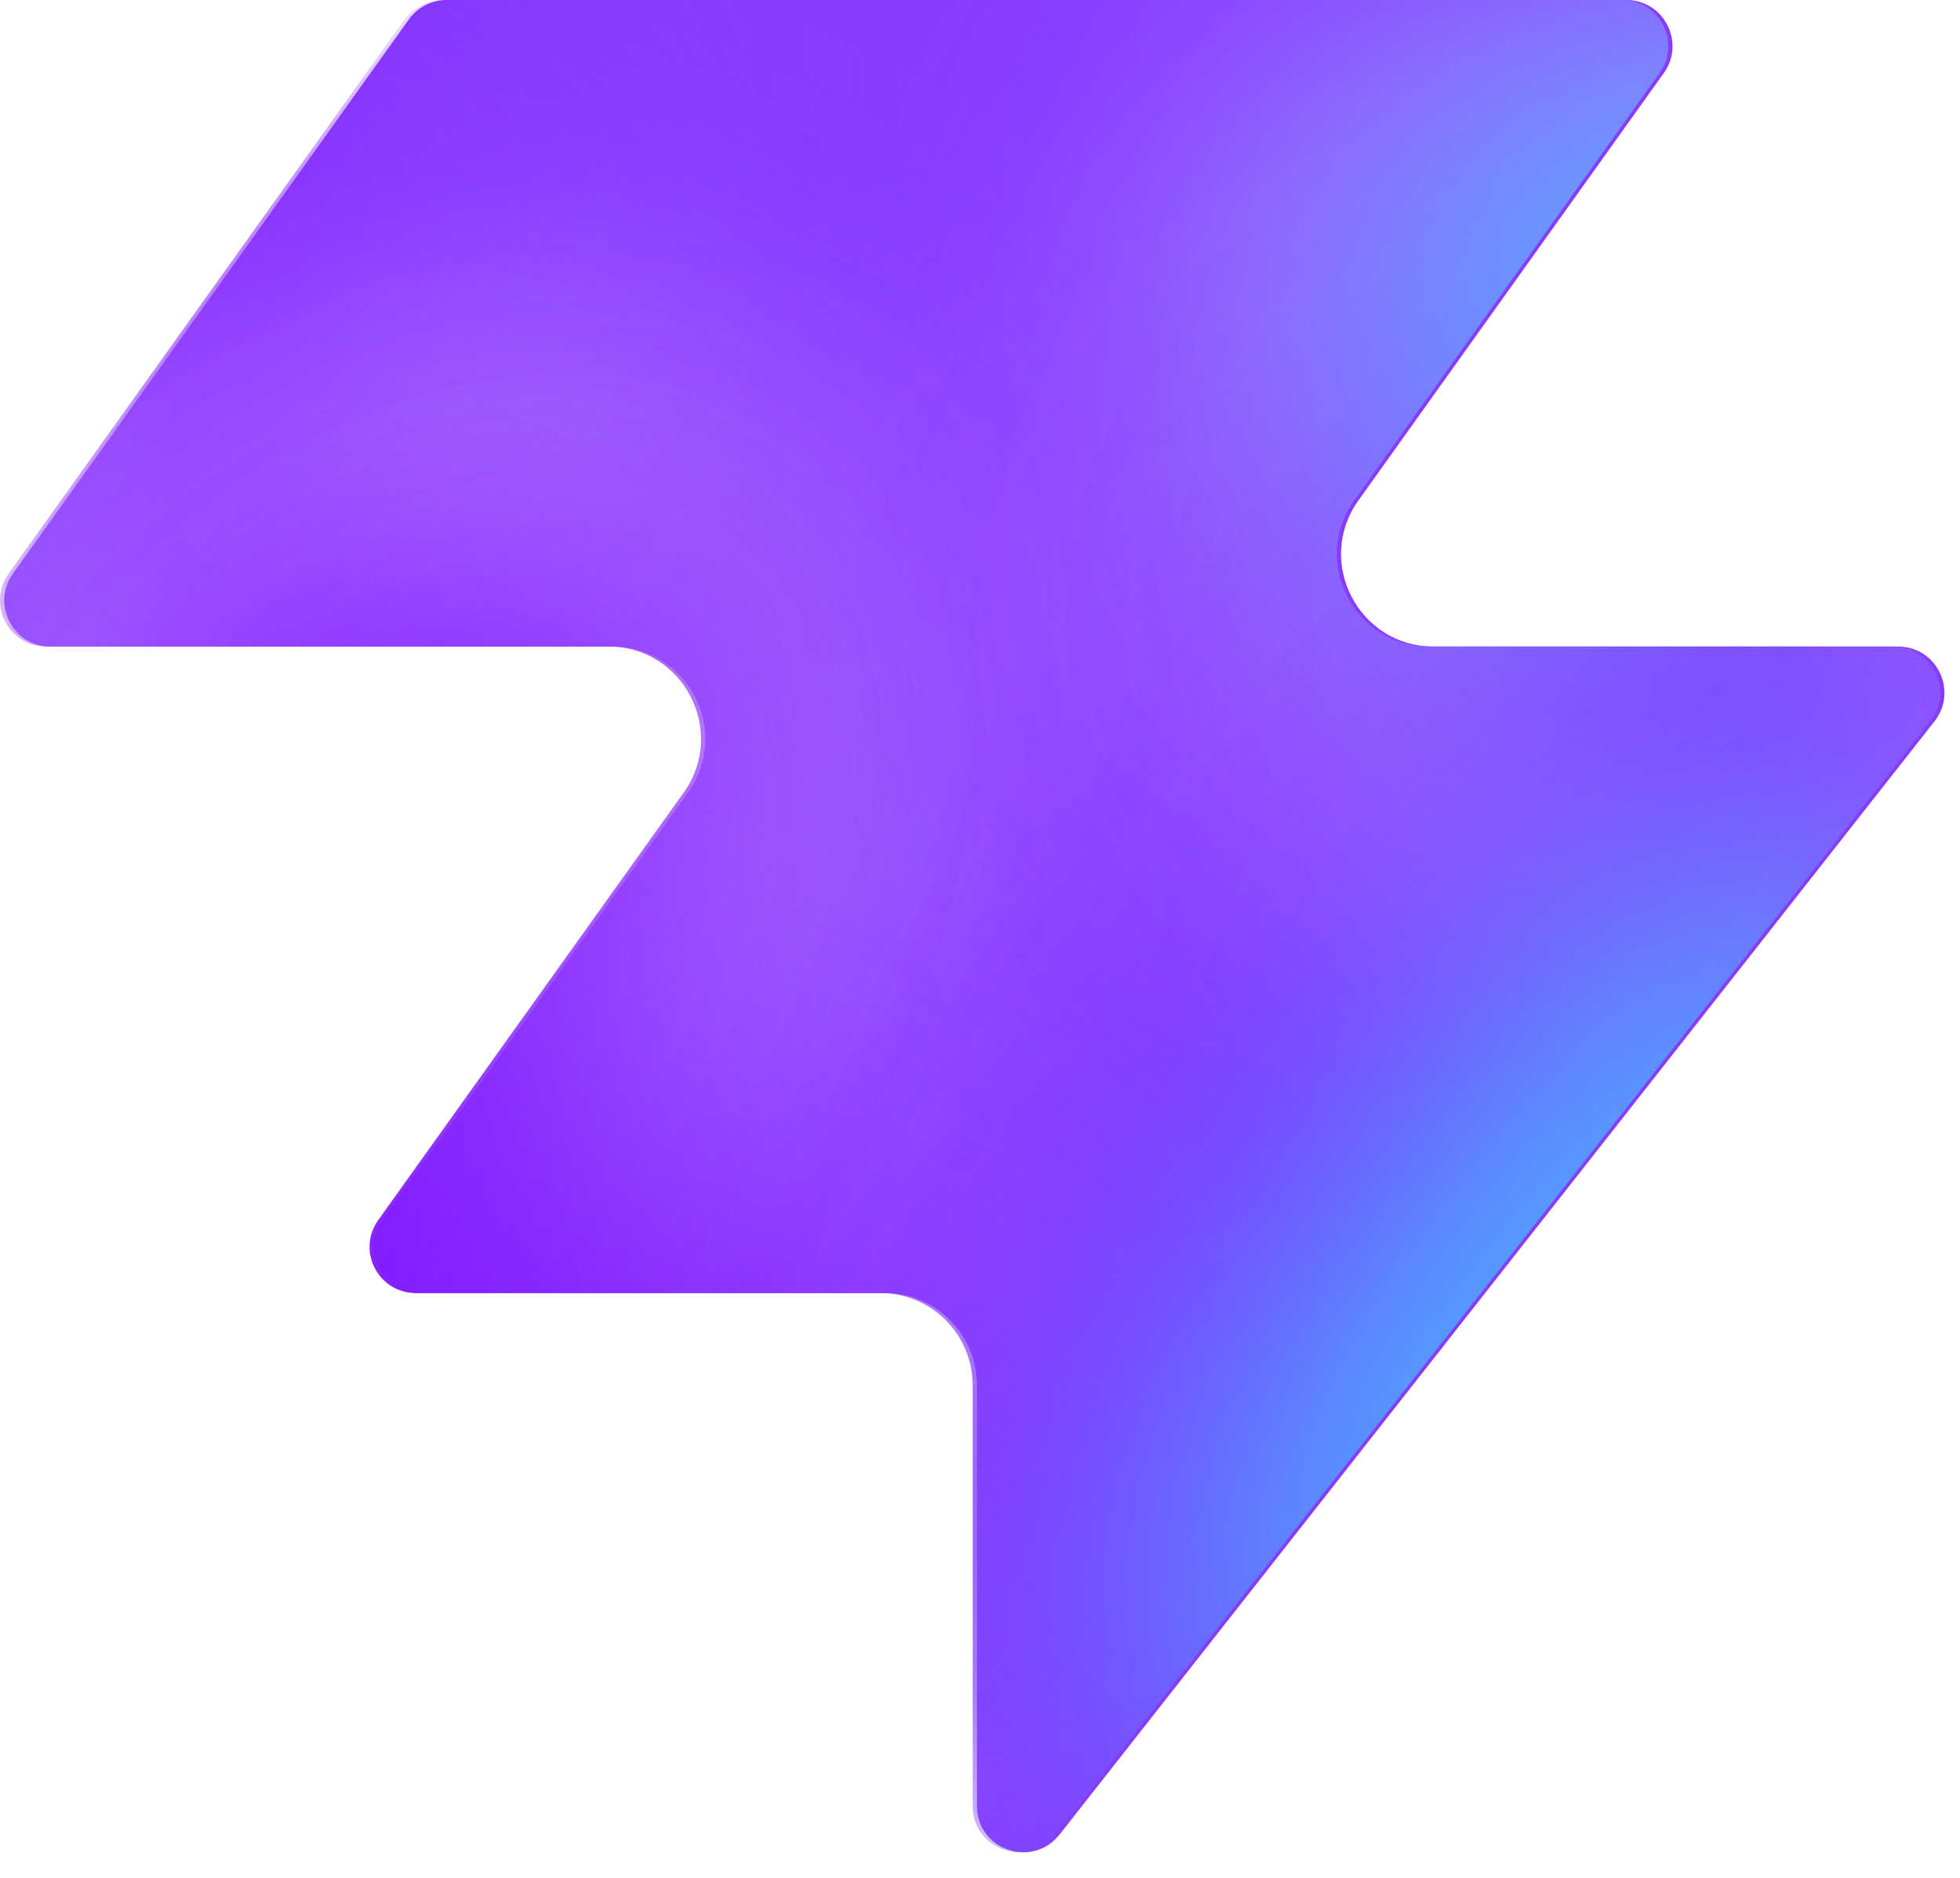
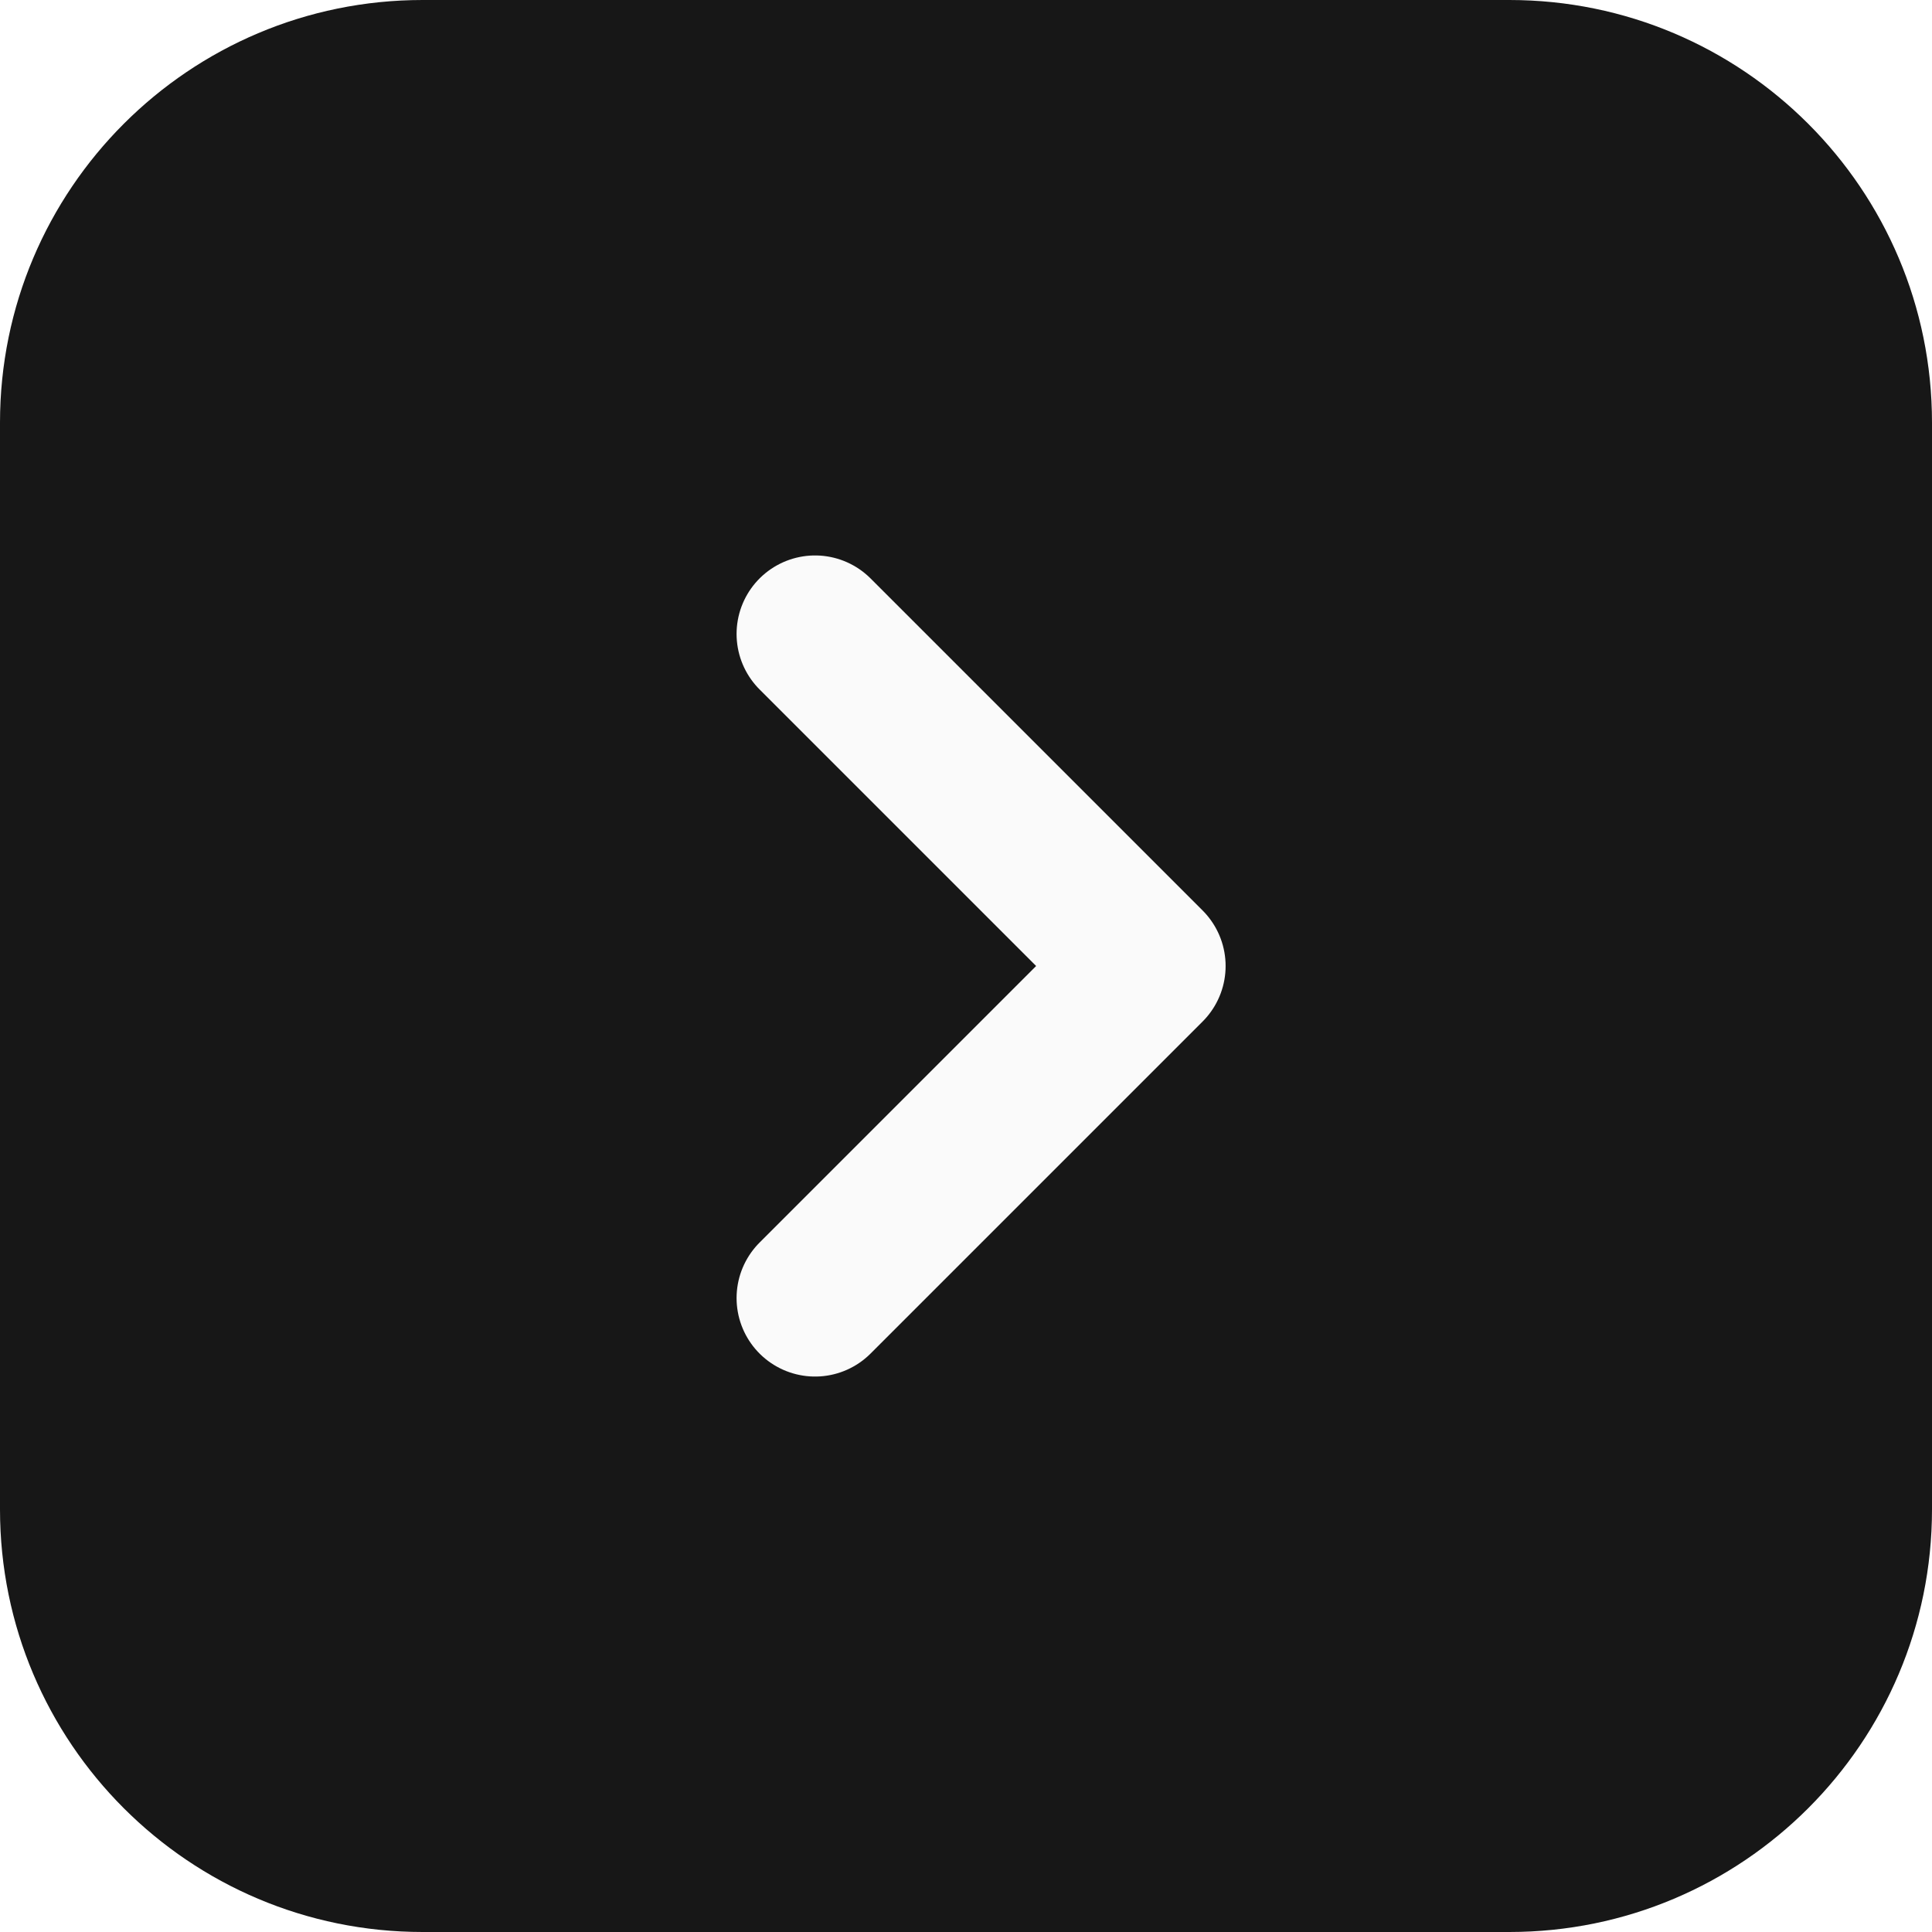
- <svg xmlns="http://www.w3.org/2000/svg" width="48" height="46" fill="none" viewBox="0 0 48 46">
-   <path fill="#863bff" d="M25.946 44.938c-.664.845-2.021.375-2.021-.698V33.937a2.26 2.26 0 0 0-2.262-2.262H10.287c-.92 0-1.456-1.04-.92-1.788l7.48-10.471c1.07-1.497 0-3.578-1.842-3.578H1.237c-.92 0-1.456-1.04-.92-1.788L10.013.474c.214-.297.556-.474.92-.474h28.894c.92 0 1.456 1.04.92 1.788l-7.48 10.471c-1.07 1.498 0 3.579 1.842 3.579h11.377c.943 0 1.473 1.088.89 1.83L25.947 44.94z" style="fill:#863bff;fill:color(display-p3 .525 .23 1);fill-opacity:1" />
-   <mask id="a" width="48" height="46" x="0" y="0" maskUnits="userSpaceOnUse" style="mask-type:alpha">
-     <path fill="#000" d="M25.842 44.938c-.664.844-2.021.375-2.021-.698V33.937a2.26 2.26 0 0 0-2.262-2.262H10.183c-.92 0-1.456-1.04-.92-1.788l7.48-10.471c1.07-1.498 0-3.579-1.842-3.579H1.133c-.92 0-1.456-1.04-.92-1.787L9.91.473c.214-.297.556-.474.92-.474h28.894c.92 0 1.456 1.04.92 1.788l-7.48 10.471c-1.07 1.498 0 3.578 1.842 3.578h11.377c.943 0 1.473 1.088.89 1.832L25.843 44.94z" style="fill:#000;fill-opacity:1" />
-   </mask>
-   <g mask="url(#a)">
-     <g filter="url(#b)">
-       <ellipse cx="5.508" cy="14.704" fill="#ede6ff" rx="5.508" ry="14.704" style="fill:#ede6ff;fill:color(display-p3 .927 .903 1);fill-opacity:1" transform="matrix(.00324 1 1 -.00324 -4.47 31.516)" />
-     </g>
-     <g filter="url(#c)">
-       <ellipse cx="10.399" cy="29.851" fill="#ede6ff" rx="10.399" ry="29.851" style="fill:#ede6ff;fill:color(display-p3 .927 .903 1);fill-opacity:1" transform="matrix(.00324 1 1 -.00324 -39.328 7.883)" />
-     </g>
-     <g filter="url(#d)">
-       <ellipse cx="5.508" cy="30.487" fill="#7e14ff" rx="5.508" ry="30.487" style="fill:#7e14ff;fill:color(display-p3 .492 .077 1);fill-opacity:1" transform="rotate(89.814 -25.913 -14.639)scale(1 -1)" />
-     </g>
-     <g filter="url(#e)">
-       <ellipse cx="5.508" cy="30.599" fill="#7e14ff" rx="5.508" ry="30.599" style="fill:#7e14ff;fill:color(display-p3 .492 .077 1);fill-opacity:1" transform="rotate(89.814 -32.644 -3.334)scale(1 -1)" />
-     </g>
-     <g filter="url(#f)">
-       <ellipse cx="5.508" cy="30.599" fill="#7e14ff" rx="5.508" ry="30.599" style="fill:#7e14ff;fill:color(display-p3 .492 .077 1);fill-opacity:1" transform="matrix(.00324 1 1 -.00324 -34.34 30.47)" />
-     </g>
-     <g filter="url(#g)">
-       <ellipse cx="14.072" cy="22.078" fill="#ede6ff" rx="14.072" ry="22.078" style="fill:#ede6ff;fill:color(display-p3 .927 .903 1);fill-opacity:1" transform="rotate(93.35 24.506 48.493)scale(-1 1)" />
-     </g>
-     <g filter="url(#h)">
-       <ellipse cx="3.47" cy="21.501" fill="#7e14ff" rx="3.47" ry="21.501" style="fill:#7e14ff;fill:color(display-p3 .492 .077 1);fill-opacity:1" transform="rotate(89.009 28.708 47.59)scale(-1 1)" />
-     </g>
-     <g filter="url(#i)">
-       <ellipse cx="3.47" cy="21.501" fill="#7e14ff" rx="3.47" ry="21.501" style="fill:#7e14ff;fill:color(display-p3 .492 .077 1);fill-opacity:1" transform="rotate(89.009 28.708 47.59)scale(-1 1)" />
-     </g>
-     <g filter="url(#j)">
-       <ellipse cx=".387" cy="8.972" fill="#7e14ff" rx="4.407" ry="29.108" style="fill:#7e14ff;fill:color(display-p3 .492 .077 1);fill-opacity:1" transform="rotate(39.51 .387 8.972)" />
-     </g>
-     <g filter="url(#k)">
-       <ellipse cx="47.523" cy="-6.092" fill="#7e14ff" rx="4.407" ry="29.108" style="fill:#7e14ff;fill:color(display-p3 .492 .077 1);fill-opacity:1" transform="rotate(37.892 47.523 -6.092)" />
-     </g>
-     <g filter="url(#l)">
-       <ellipse cx="41.412" cy="6.333" fill="#47bfff" rx="5.971" ry="9.665" style="fill:#47bfff;fill:color(display-p3 .28 .748 1);fill-opacity:1" transform="rotate(37.892 41.412 6.333)" />
-     </g>
-     <g filter="url(#m)">
-       <ellipse cx="-1.879" cy="38.332" fill="#7e14ff" rx="4.407" ry="29.108" style="fill:#7e14ff;fill:color(display-p3 .492 .077 1);fill-opacity:1" transform="rotate(37.892 -1.88 38.332)" />
-     </g>
-     <g filter="url(#n)">
-       <ellipse cx="-1.879" cy="38.332" fill="#7e14ff" rx="4.407" ry="29.108" style="fill:#7e14ff;fill:color(display-p3 .492 .077 1);fill-opacity:1" transform="rotate(37.892 -1.88 38.332)" />
-     </g>
-     <g filter="url(#o)">
-       <ellipse cx="35.651" cy="29.907" fill="#7e14ff" rx="4.407" ry="29.108" style="fill:#7e14ff;fill:color(display-p3 .492 .077 1);fill-opacity:1" transform="rotate(37.892 35.651 29.907)" />
-     </g>
-     <g filter="url(#p)">
-       <ellipse cx="38.418" cy="32.4" fill="#47bfff" rx="5.971" ry="15.297" style="fill:#47bfff;fill:color(display-p3 .28 .748 1);fill-opacity:1" transform="rotate(37.892 38.418 32.4)" />
-     </g>
-   </g>
-   <defs>
-     <filter id="b" width="60.045" height="41.654" x="-19.77" y="16.149" color-interpolation-filters="sRGB" filterUnits="userSpaceOnUse">
-       <feFlood flood-opacity="0" result="BackgroundImageFix" />
-       <feBlend in="SourceGraphic" in2="BackgroundImageFix" result="shape" />
-       <feGaussianBlur result="effect1_foregroundBlur_2002_17158" stdDeviation="7.659" />
-     </filter>
-     <filter id="c" width="90.34" height="51.437" x="-54.613" y="-7.533" color-interpolation-filters="sRGB" filterUnits="userSpaceOnUse">
-       <feFlood flood-opacity="0" result="BackgroundImageFix" />
-       <feBlend in="SourceGraphic" in2="BackgroundImageFix" result="shape" />
-       <feGaussianBlur result="effect1_foregroundBlur_2002_17158" stdDeviation="7.659" />
-     </filter>
-     <filter id="d" width="79.355" height="29.4" x="-49.64" y="2.03" color-interpolation-filters="sRGB" filterUnits="userSpaceOnUse">
-       <feFlood flood-opacity="0" result="BackgroundImageFix" />
-       <feBlend in="SourceGraphic" in2="BackgroundImageFix" result="shape" />
-       <feGaussianBlur result="effect1_foregroundBlur_2002_17158" stdDeviation="4.596" />
-     </filter>
-     <filter id="e" width="79.579" height="29.4" x="-45.045" y="20.029" color-interpolation-filters="sRGB" filterUnits="userSpaceOnUse">
-       <feFlood flood-opacity="0" result="BackgroundImageFix" />
-       <feBlend in="SourceGraphic" in2="BackgroundImageFix" result="shape" />
-       <feGaussianBlur result="effect1_foregroundBlur_2002_17158" stdDeviation="4.596" />
-     </filter>
-     <filter id="f" width="79.579" height="29.4" x="-43.513" y="21.178" color-interpolation-filters="sRGB" filterUnits="userSpaceOnUse">
-       <feFlood flood-opacity="0" result="BackgroundImageFix" />
-       <feBlend in="SourceGraphic" in2="BackgroundImageFix" result="shape" />
-       <feGaussianBlur result="effect1_foregroundBlur_2002_17158" stdDeviation="4.596" />
-     </filter>
-     <filter id="g" width="74.749" height="58.852" x="15.756" y="-17.901" color-interpolation-filters="sRGB" filterUnits="userSpaceOnUse">
-       <feFlood flood-opacity="0" result="BackgroundImageFix" />
-       <feBlend in="SourceGraphic" in2="BackgroundImageFix" result="shape" />
-       <feGaussianBlur result="effect1_foregroundBlur_2002_17158" stdDeviation="7.659" />
-     </filter>
-     <filter id="h" width="61.377" height="25.362" x="23.548" y="2.284" color-interpolation-filters="sRGB" filterUnits="userSpaceOnUse">
-       <feFlood flood-opacity="0" result="BackgroundImageFix" />
-       <feBlend in="SourceGraphic" in2="BackgroundImageFix" result="shape" />
-       <feGaussianBlur result="effect1_foregroundBlur_2002_17158" stdDeviation="4.596" />
-     </filter>
-     <filter id="i" width="61.377" height="25.362" x="23.548" y="2.284" color-interpolation-filters="sRGB" filterUnits="userSpaceOnUse">
-       <feFlood flood-opacity="0" result="BackgroundImageFix" />
-       <feBlend in="SourceGraphic" in2="BackgroundImageFix" result="shape" />
-       <feGaussianBlur result="effect1_foregroundBlur_2002_17158" stdDeviation="4.596" />
-     </filter>
-     <filter id="j" width="56.045" height="63.649" x="-27.636" y="-22.853" color-interpolation-filters="sRGB" filterUnits="userSpaceOnUse">
-       <feFlood flood-opacity="0" result="BackgroundImageFix" />
-       <feBlend in="SourceGraphic" in2="BackgroundImageFix" result="shape" />
-       <feGaussianBlur result="effect1_foregroundBlur_2002_17158" stdDeviation="4.596" />
-     </filter>
-     <filter id="k" width="54.814" height="64.646" x="20.116" y="-38.415" color-interpolation-filters="sRGB" filterUnits="userSpaceOnUse">
-       <feFlood flood-opacity="0" result="BackgroundImageFix" />
-       <feBlend in="SourceGraphic" in2="BackgroundImageFix" result="shape" />
-       <feGaussianBlur result="effect1_foregroundBlur_2002_17158" stdDeviation="4.596" />
-     </filter>
-     <filter id="l" width="33.541" height="35.313" x="24.641" y="-11.323" color-interpolation-filters="sRGB" filterUnits="userSpaceOnUse">
-       <feFlood flood-opacity="0" result="BackgroundImageFix" />
-       <feBlend in="SourceGraphic" in2="BackgroundImageFix" result="shape" />
-       <feGaussianBlur result="effect1_foregroundBlur_2002_17158" stdDeviation="4.596" />
-     </filter>
-     <filter id="m" width="54.814" height="64.646" x="-29.286" y="6.009" color-interpolation-filters="sRGB" filterUnits="userSpaceOnUse">
-       <feFlood flood-opacity="0" result="BackgroundImageFix" />
-       <feBlend in="SourceGraphic" in2="BackgroundImageFix" result="shape" />
-       <feGaussianBlur result="effect1_foregroundBlur_2002_17158" stdDeviation="4.596" />
-     </filter>
-     <filter id="n" width="54.814" height="64.646" x="-29.286" y="6.009" color-interpolation-filters="sRGB" filterUnits="userSpaceOnUse">
-       <feFlood flood-opacity="0" result="BackgroundImageFix" />
-       <feBlend in="SourceGraphic" in2="BackgroundImageFix" result="shape" />
-       <feGaussianBlur result="effect1_foregroundBlur_2002_17158" stdDeviation="4.596" />
-     </filter>
-     <filter id="o" width="54.814" height="64.646" x="8.244" y="-2.416" color-interpolation-filters="sRGB" filterUnits="userSpaceOnUse">
-       <feFlood flood-opacity="0" result="BackgroundImageFix" />
-       <feBlend in="SourceGraphic" in2="BackgroundImageFix" result="shape" />
-       <feGaussianBlur result="effect1_foregroundBlur_2002_17158" stdDeviation="4.596" />
-     </filter>
-     <filter id="p" width="39.409" height="43.623" x="18.713" y="10.588" color-interpolation-filters="sRGB" filterUnits="userSpaceOnUse">
-       <feFlood flood-opacity="0" result="BackgroundImageFix" />
-       <feBlend in="SourceGraphic" in2="BackgroundImageFix" result="shape" />
-       <feGaussianBlur result="effect1_foregroundBlur_2002_17158" stdDeviation="4.596" />
-     </filter>
-   </defs>
+ <svg xmlns="http://www.w3.org/2000/svg" viewBox="0 0 32 32">
+   <rect width="32" height="32" rx="7" fill="#171717" />
+   <path d="M13.5 10.5 19 16l-5.5 5.5" fill="none" stroke="#FAFAFA" stroke-width="2.6" stroke-linecap="round" stroke-linejoin="round" />
</svg>
